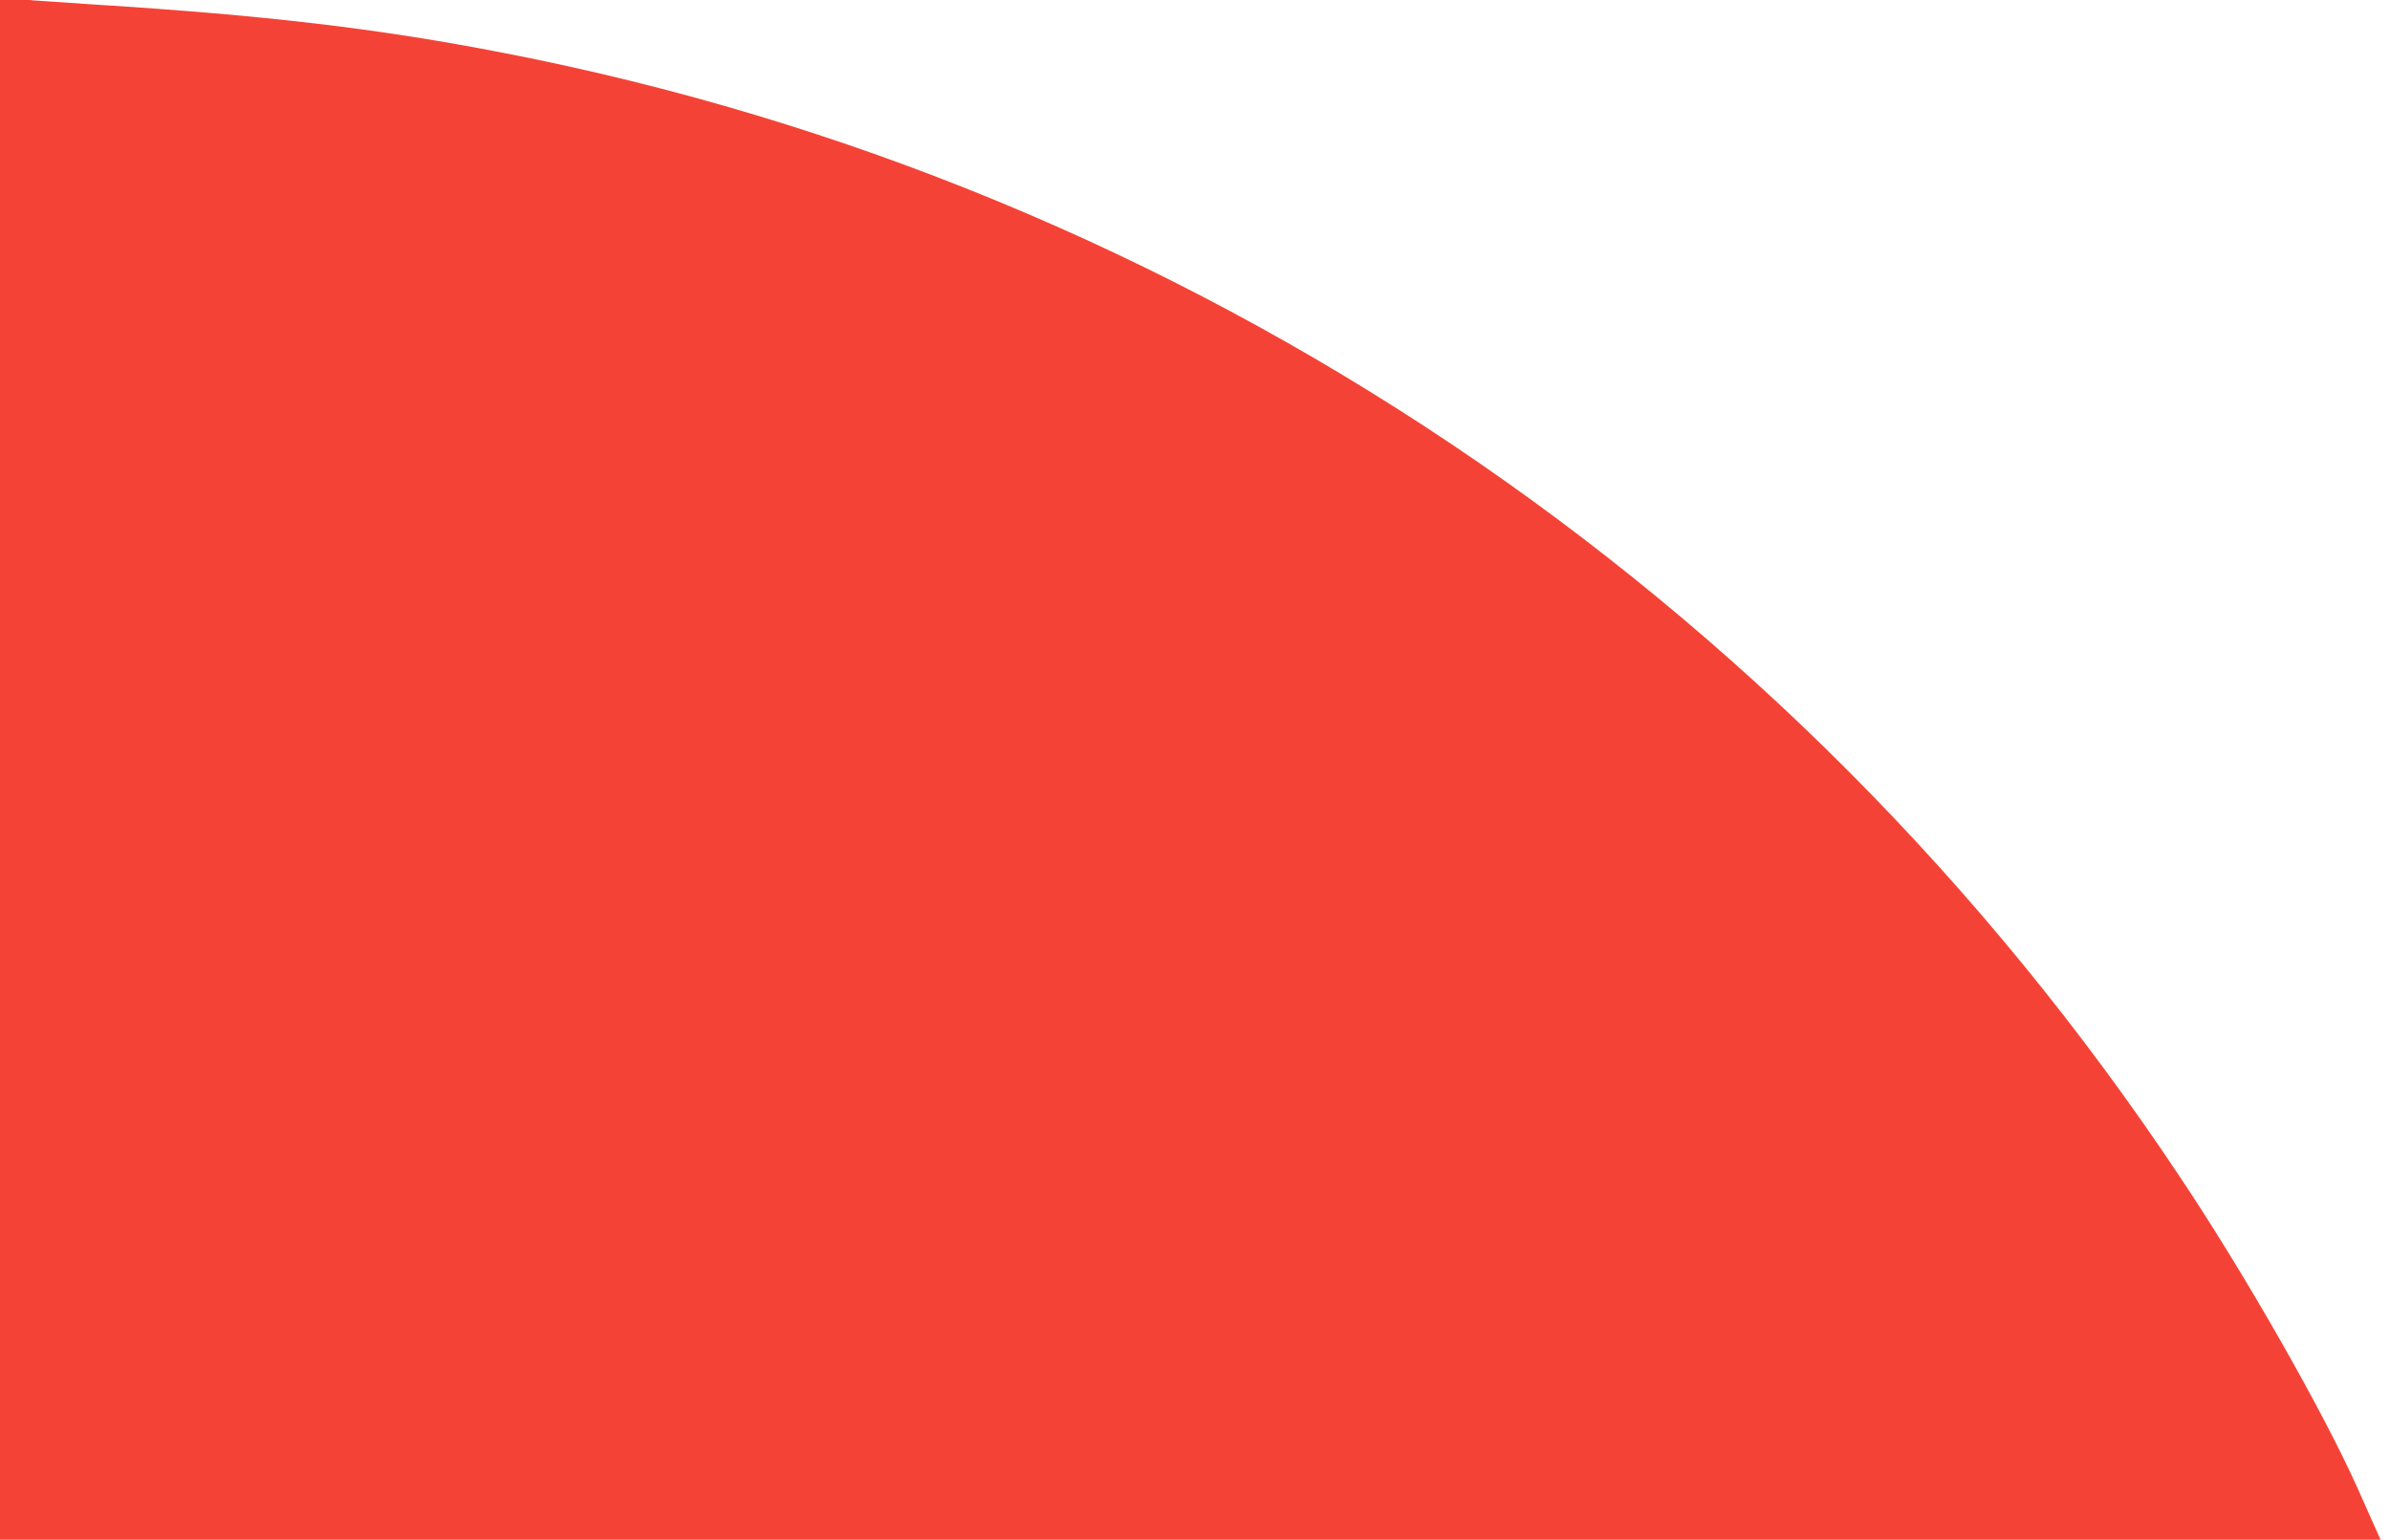
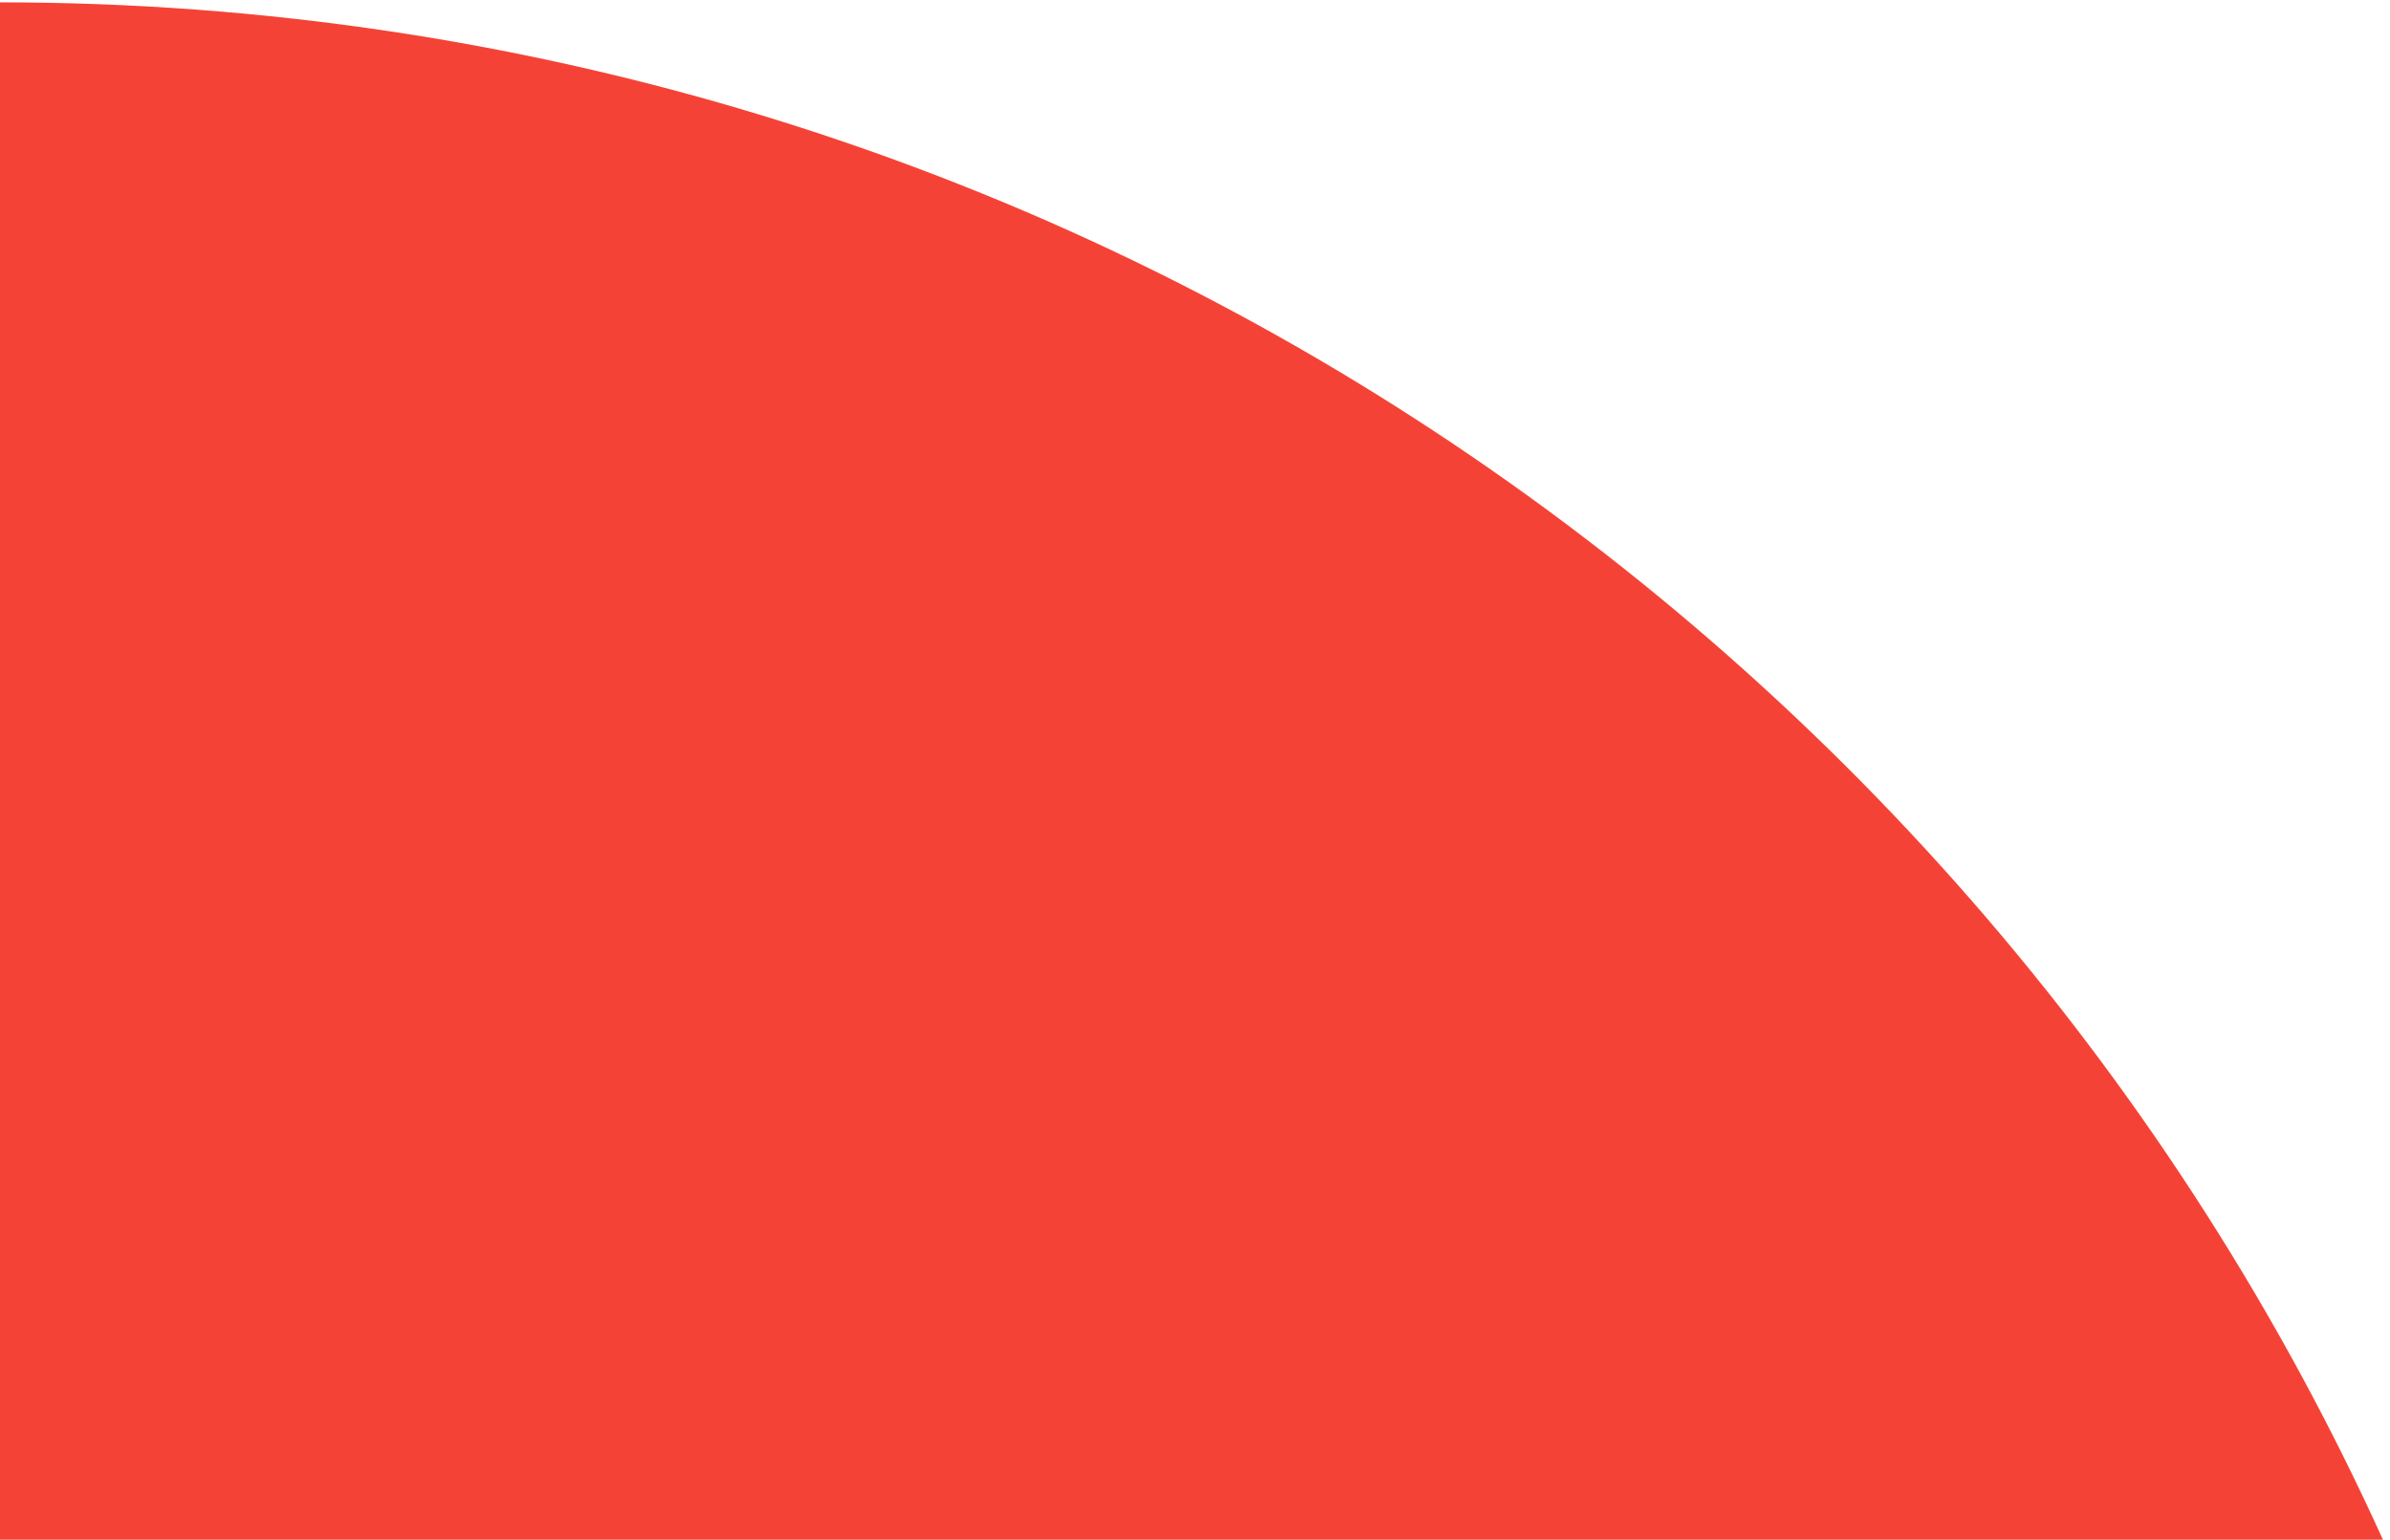
- <svg xmlns="http://www.w3.org/2000/svg" version="1.0" width="253pt" height="163pt" viewBox="0 0 253 163" preserveAspectRatio="xMidYMid meet">
-   <g transform="translate(0,163) scale(0.1,-0.1)" fill="#f44336" stroke="none">
-     <path d="M0 816 l0 -816 1260 0 1260 0 -25 56 c-35 78 -117 223 -188 329 -414 622 -1051 1049 -1774 1189 -133 26 -255 40 -430 51 l-103 7 0 -816z" />
-   </g>
+ <svg xmlns="http://www.w3.org/2000/svg" width="253px" height="163px">
+   <path fill-rule="evenodd" fill="rgb(244, 67, 54)" d="M0.0,162.999 L0.0,0.249 C112.203,0.249 208.809,67.23 252.252,162.999 L0.0,162.999 Z" />
</svg>
